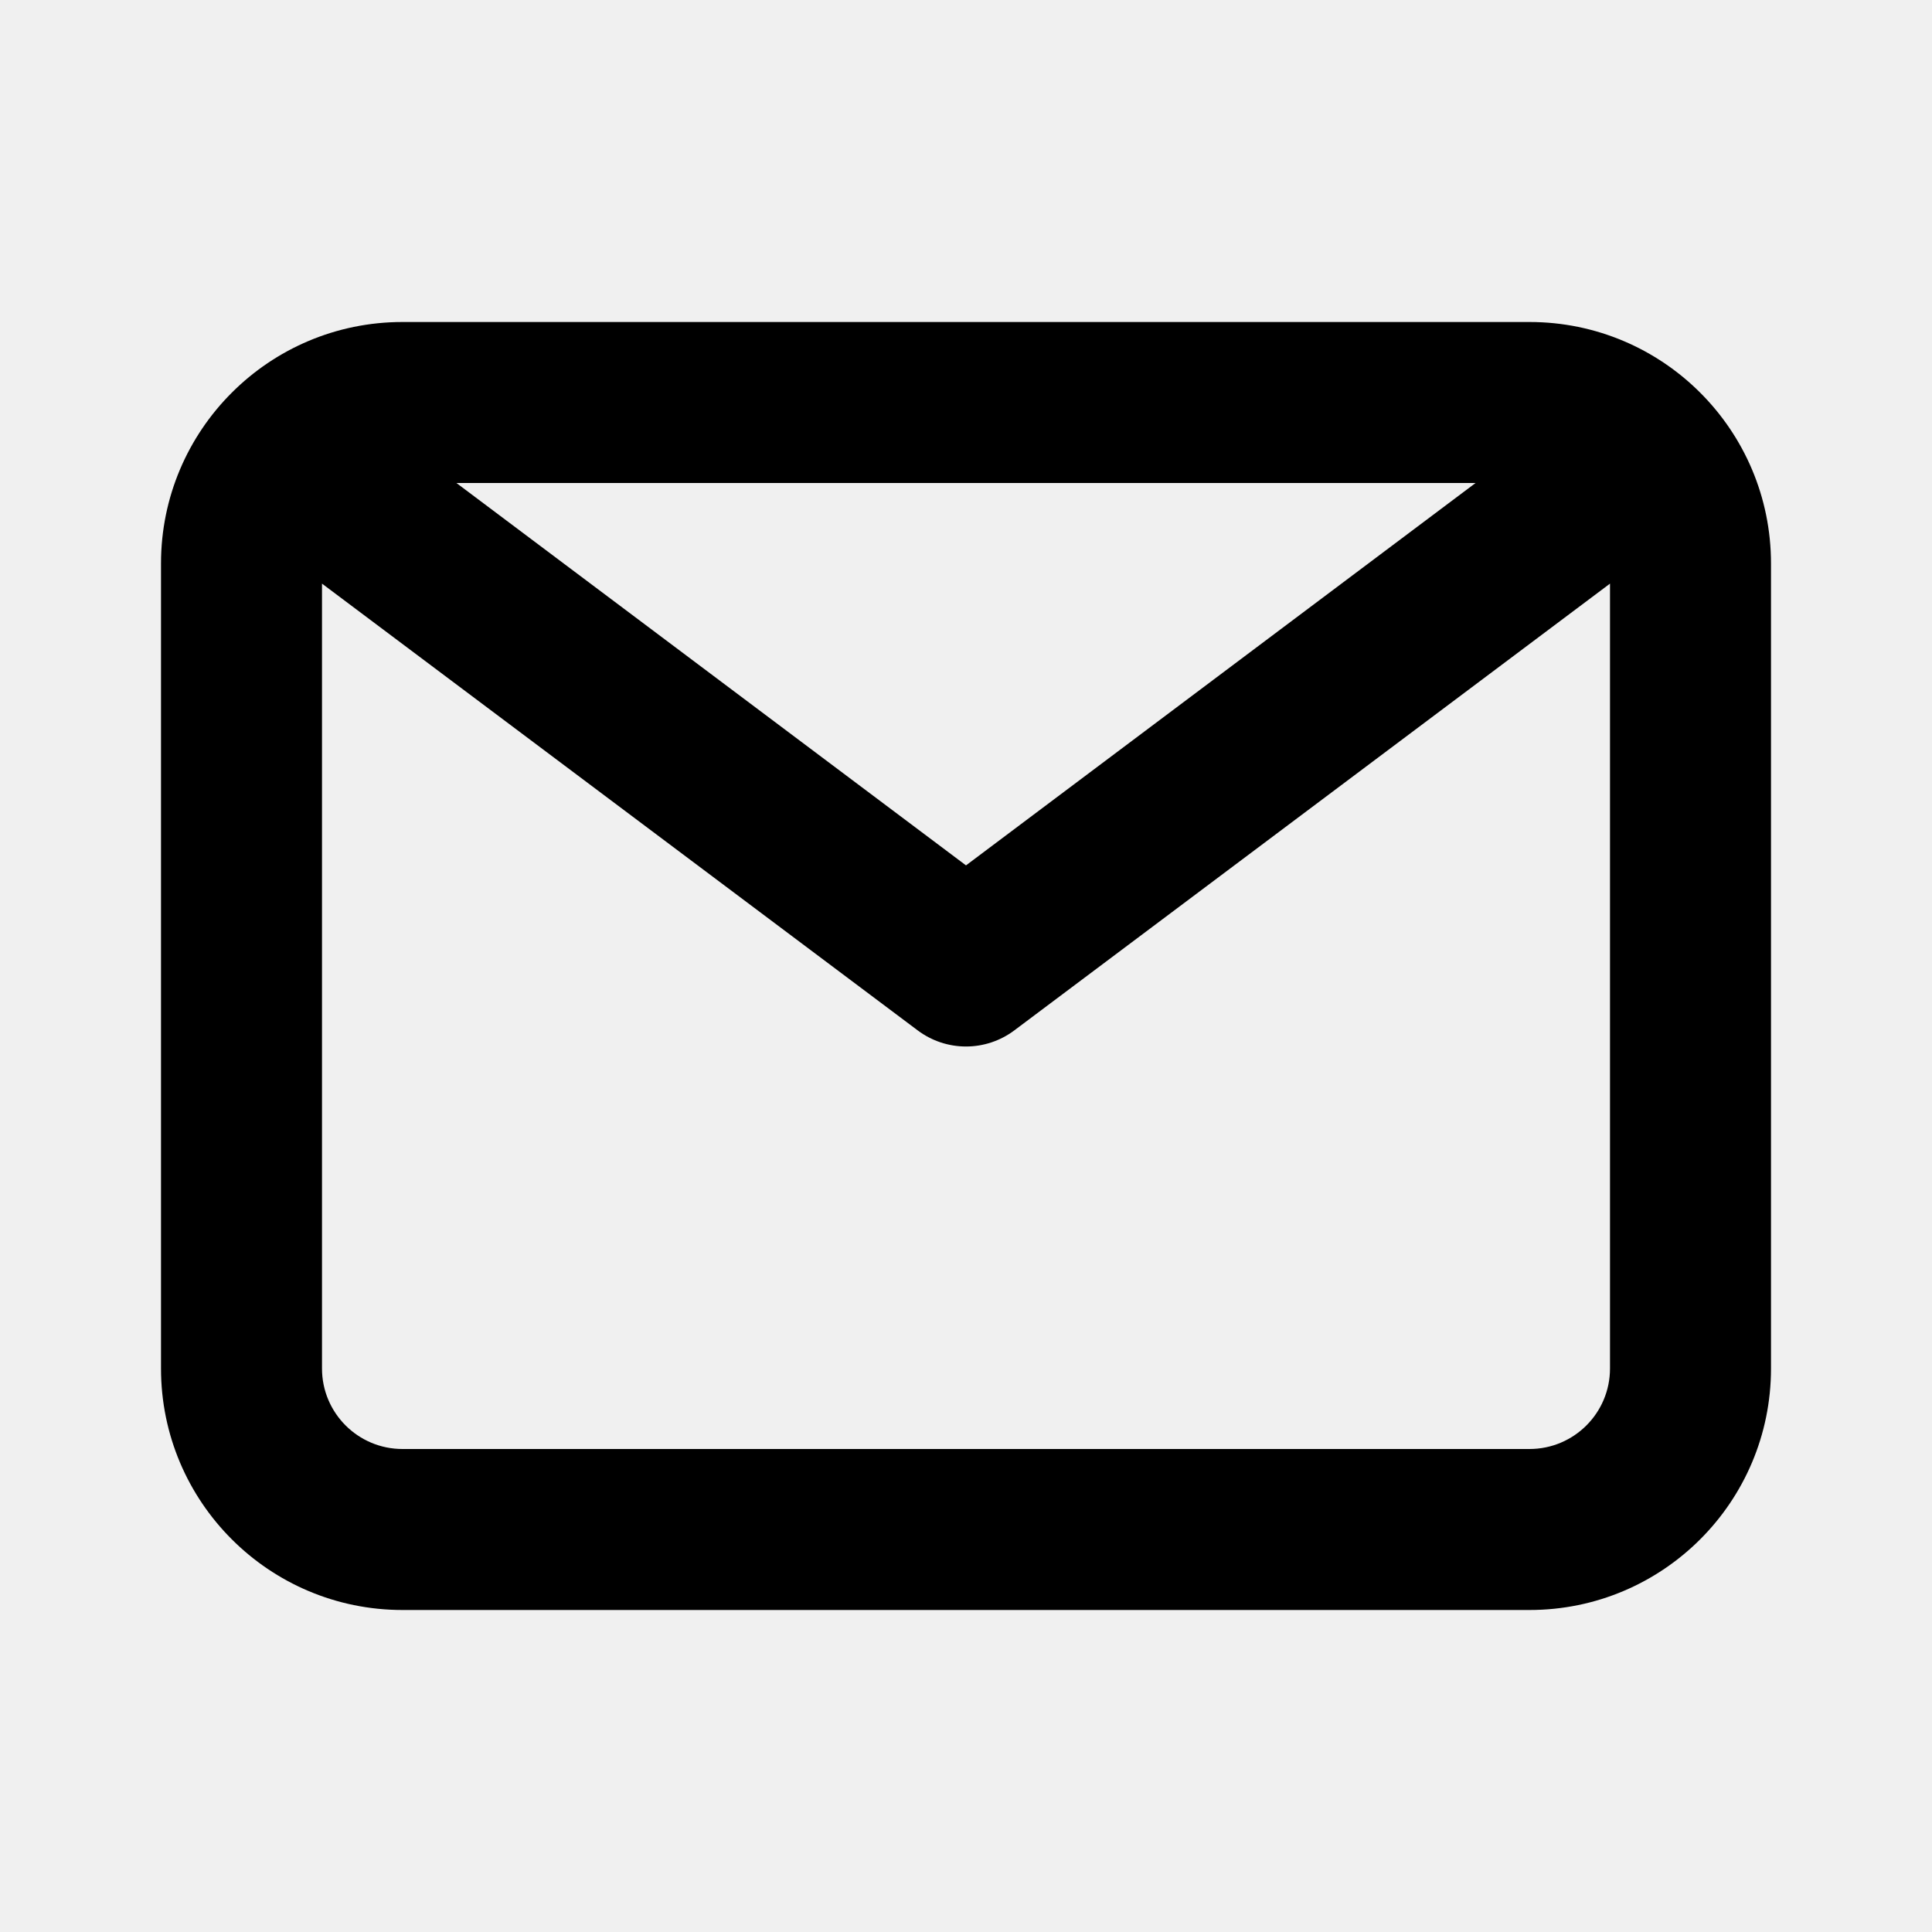
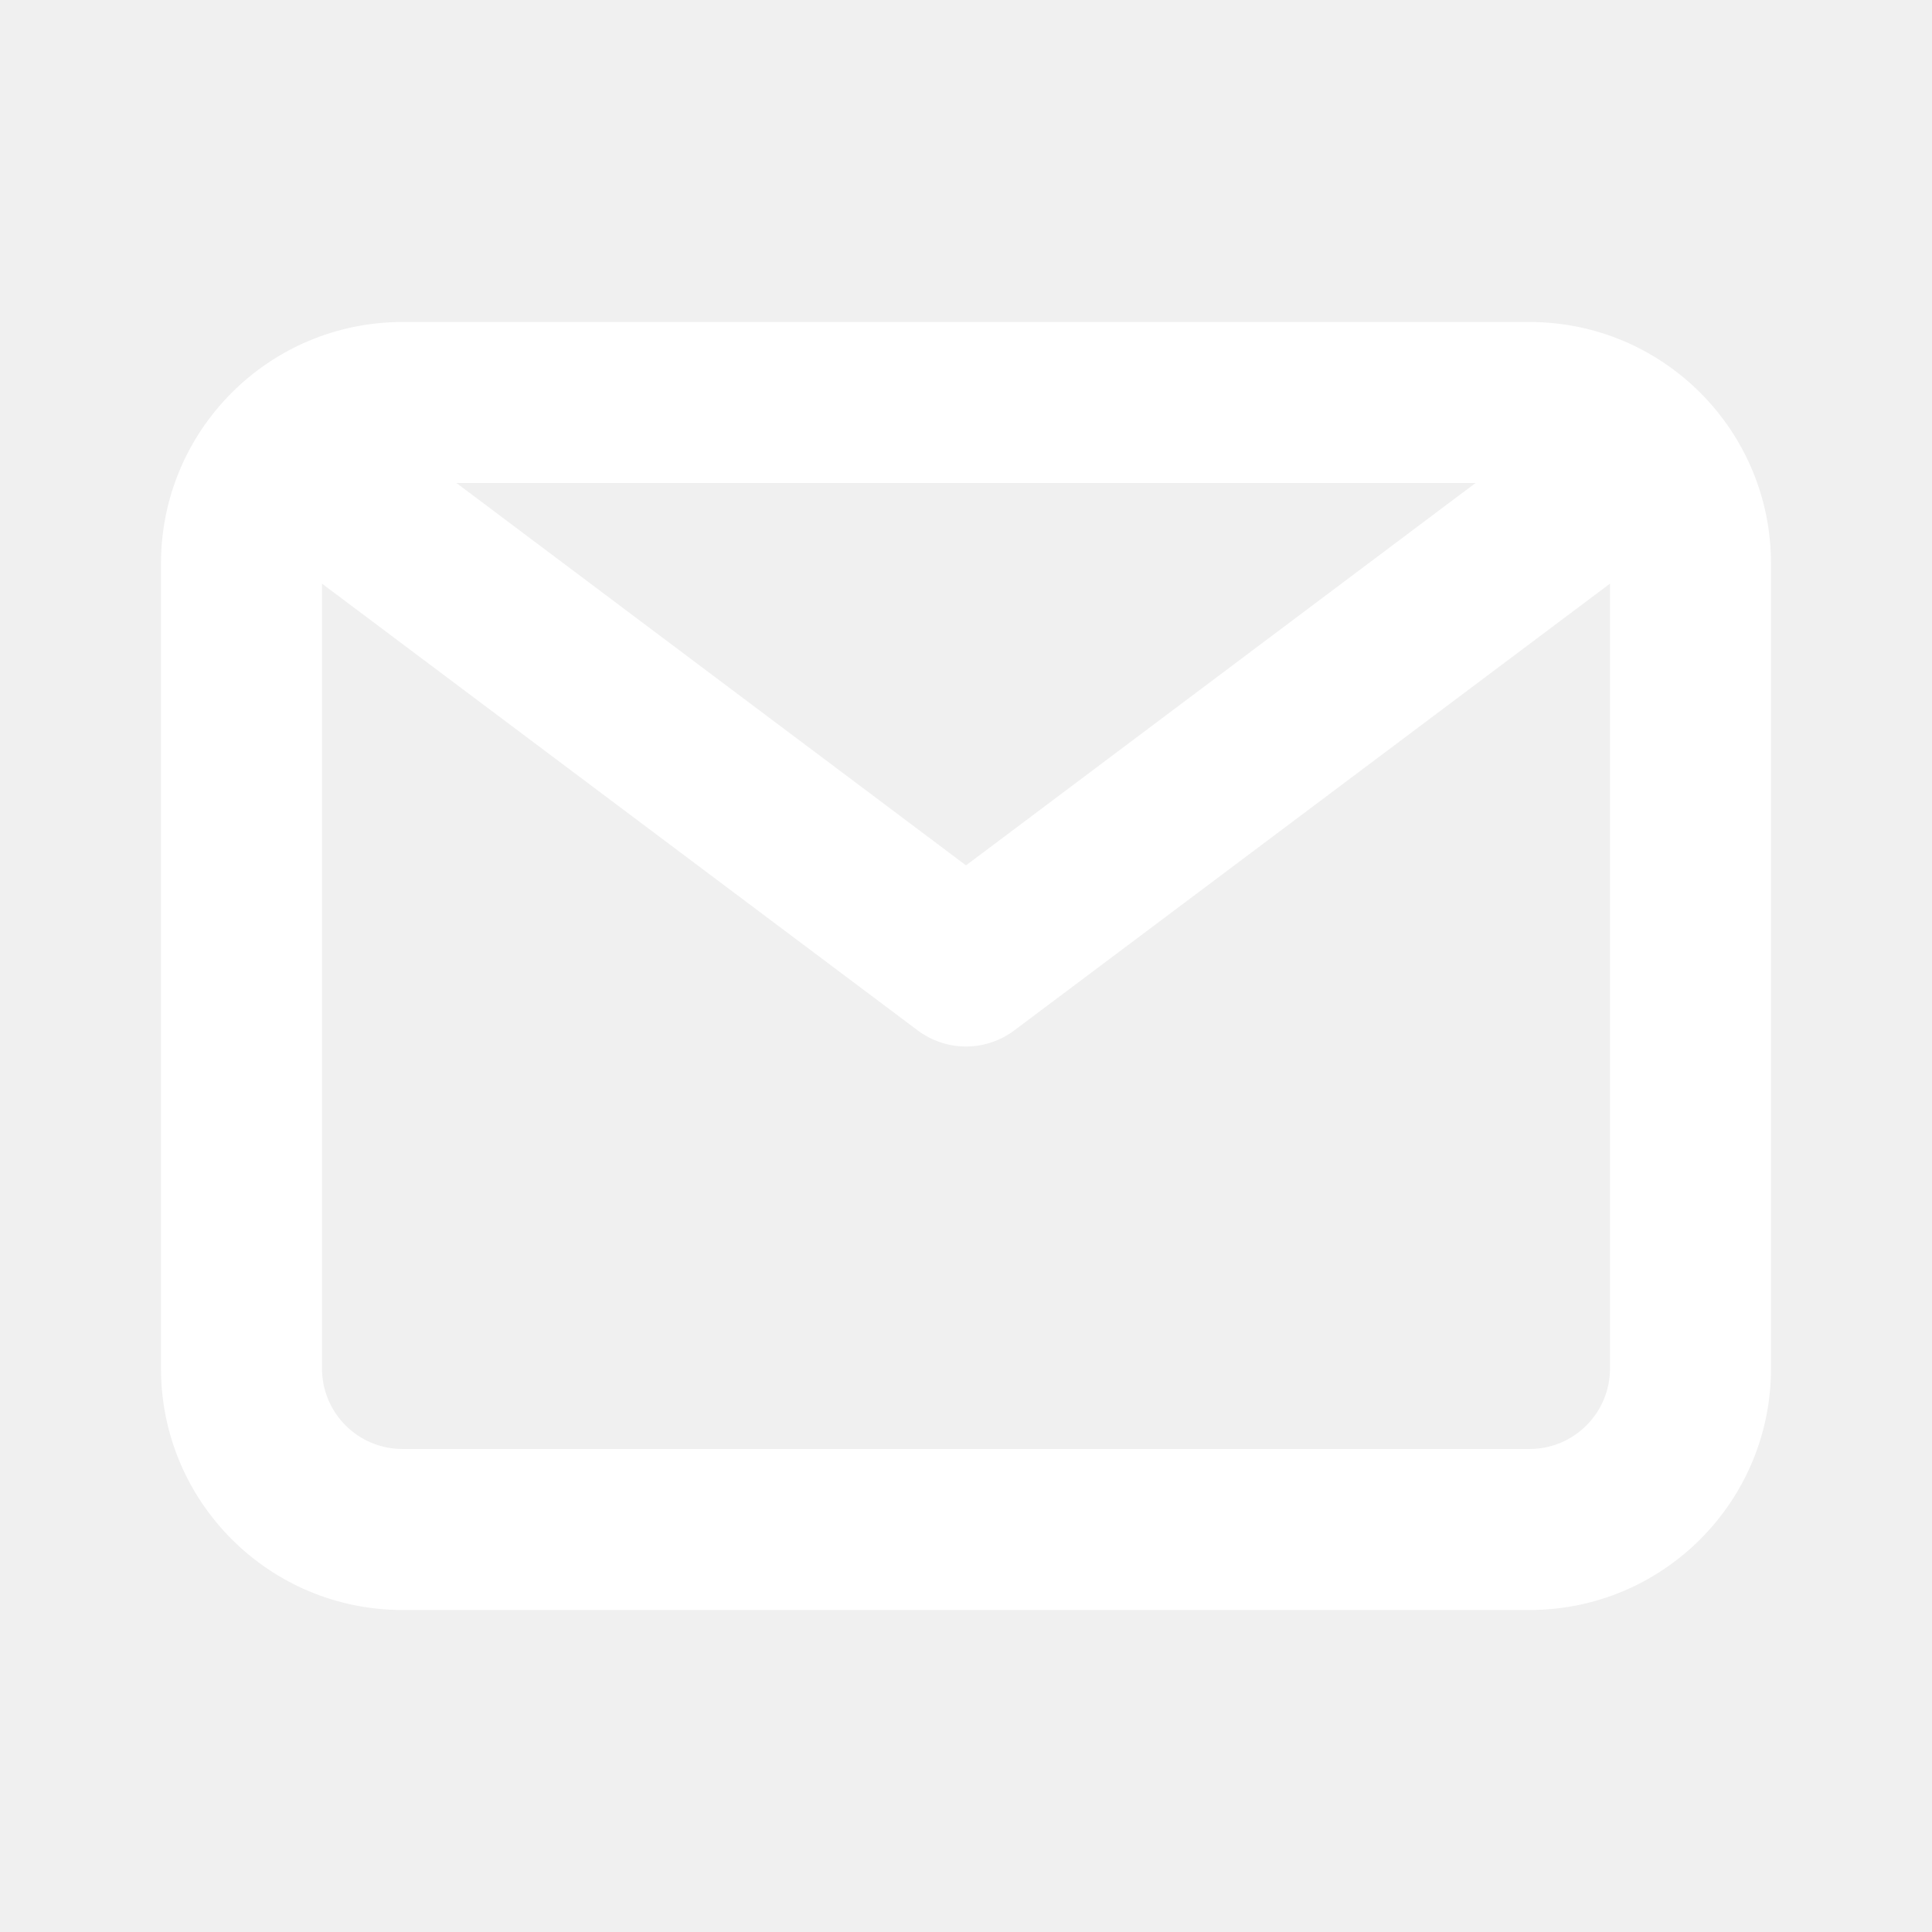
<svg xmlns="http://www.w3.org/2000/svg" viewBox="0 0 24 24">
  <g data-name="Layer 2">
    <g data-name="email">
-       <rect width="24" height="24" opacity="0" />
-       <path d="M19 4H5a3 3 0 0 0-3 3v10a3 3 0 0 0 3 3h14a3 3 0 0 0 3-3V7a3 3 0 0 0-3-3zm-.67 2L12 10.75 5.67 6zM19 18H5a1 1 0 0 1-1-1V7.25l7.4 5.55a1 1 0 0 0 .6.2 1 1 0 0 0 .6-.2L20 7.25V17a1 1 0 0 1-1 1z" />
+       <rect width="24" height="24" opacity="0" fill="#ffffff" />
+       <path d="M19 4H5a3 3 0 0 0-3 3v10a3 3 0 0 0 3 3h14a3 3 0 0 0 3-3V7a3 3 0 0 0-3-3zm-.67 2L12 10.75 5.67 6zM19 18H5a1 1 0 0 1-1-1V7.25l7.4 5.55a1 1 0 0 0 .6.2 1 1 0 0 0 .6-.2L20 7.25V17a1 1 0 0 1-1 1z" fill="#ffffff" />
    </g>
  </g>
</svg>
